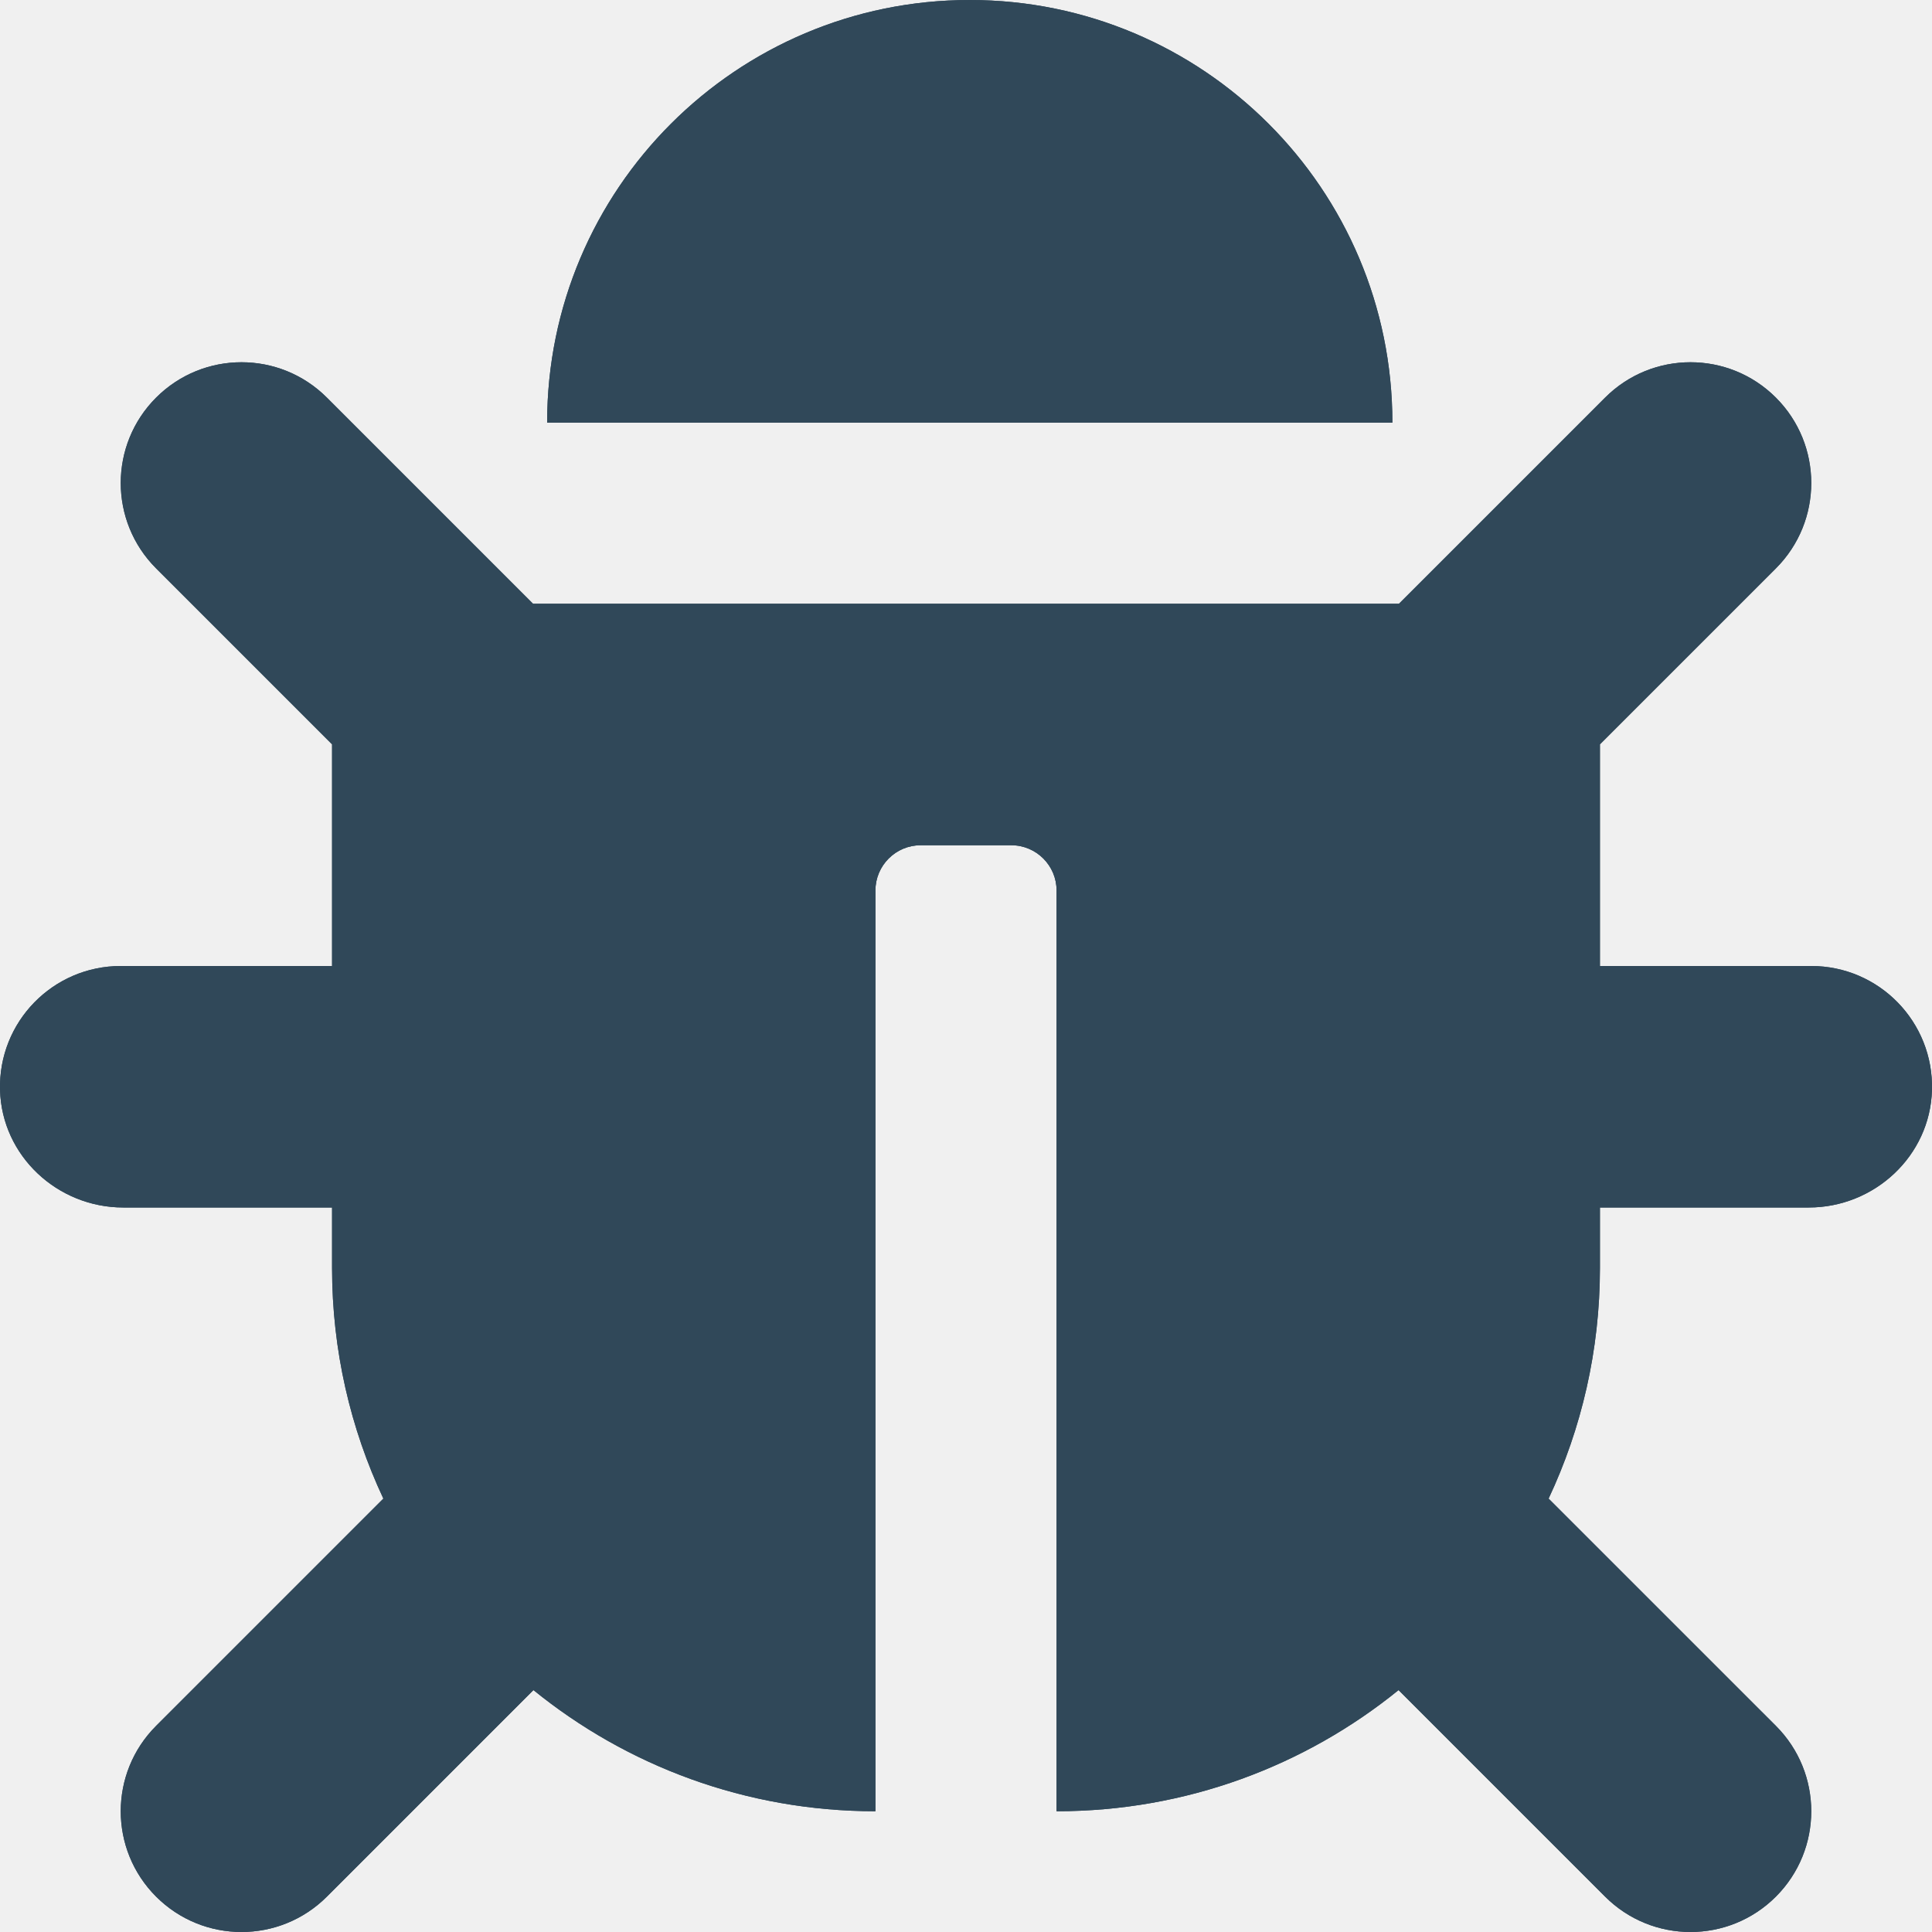
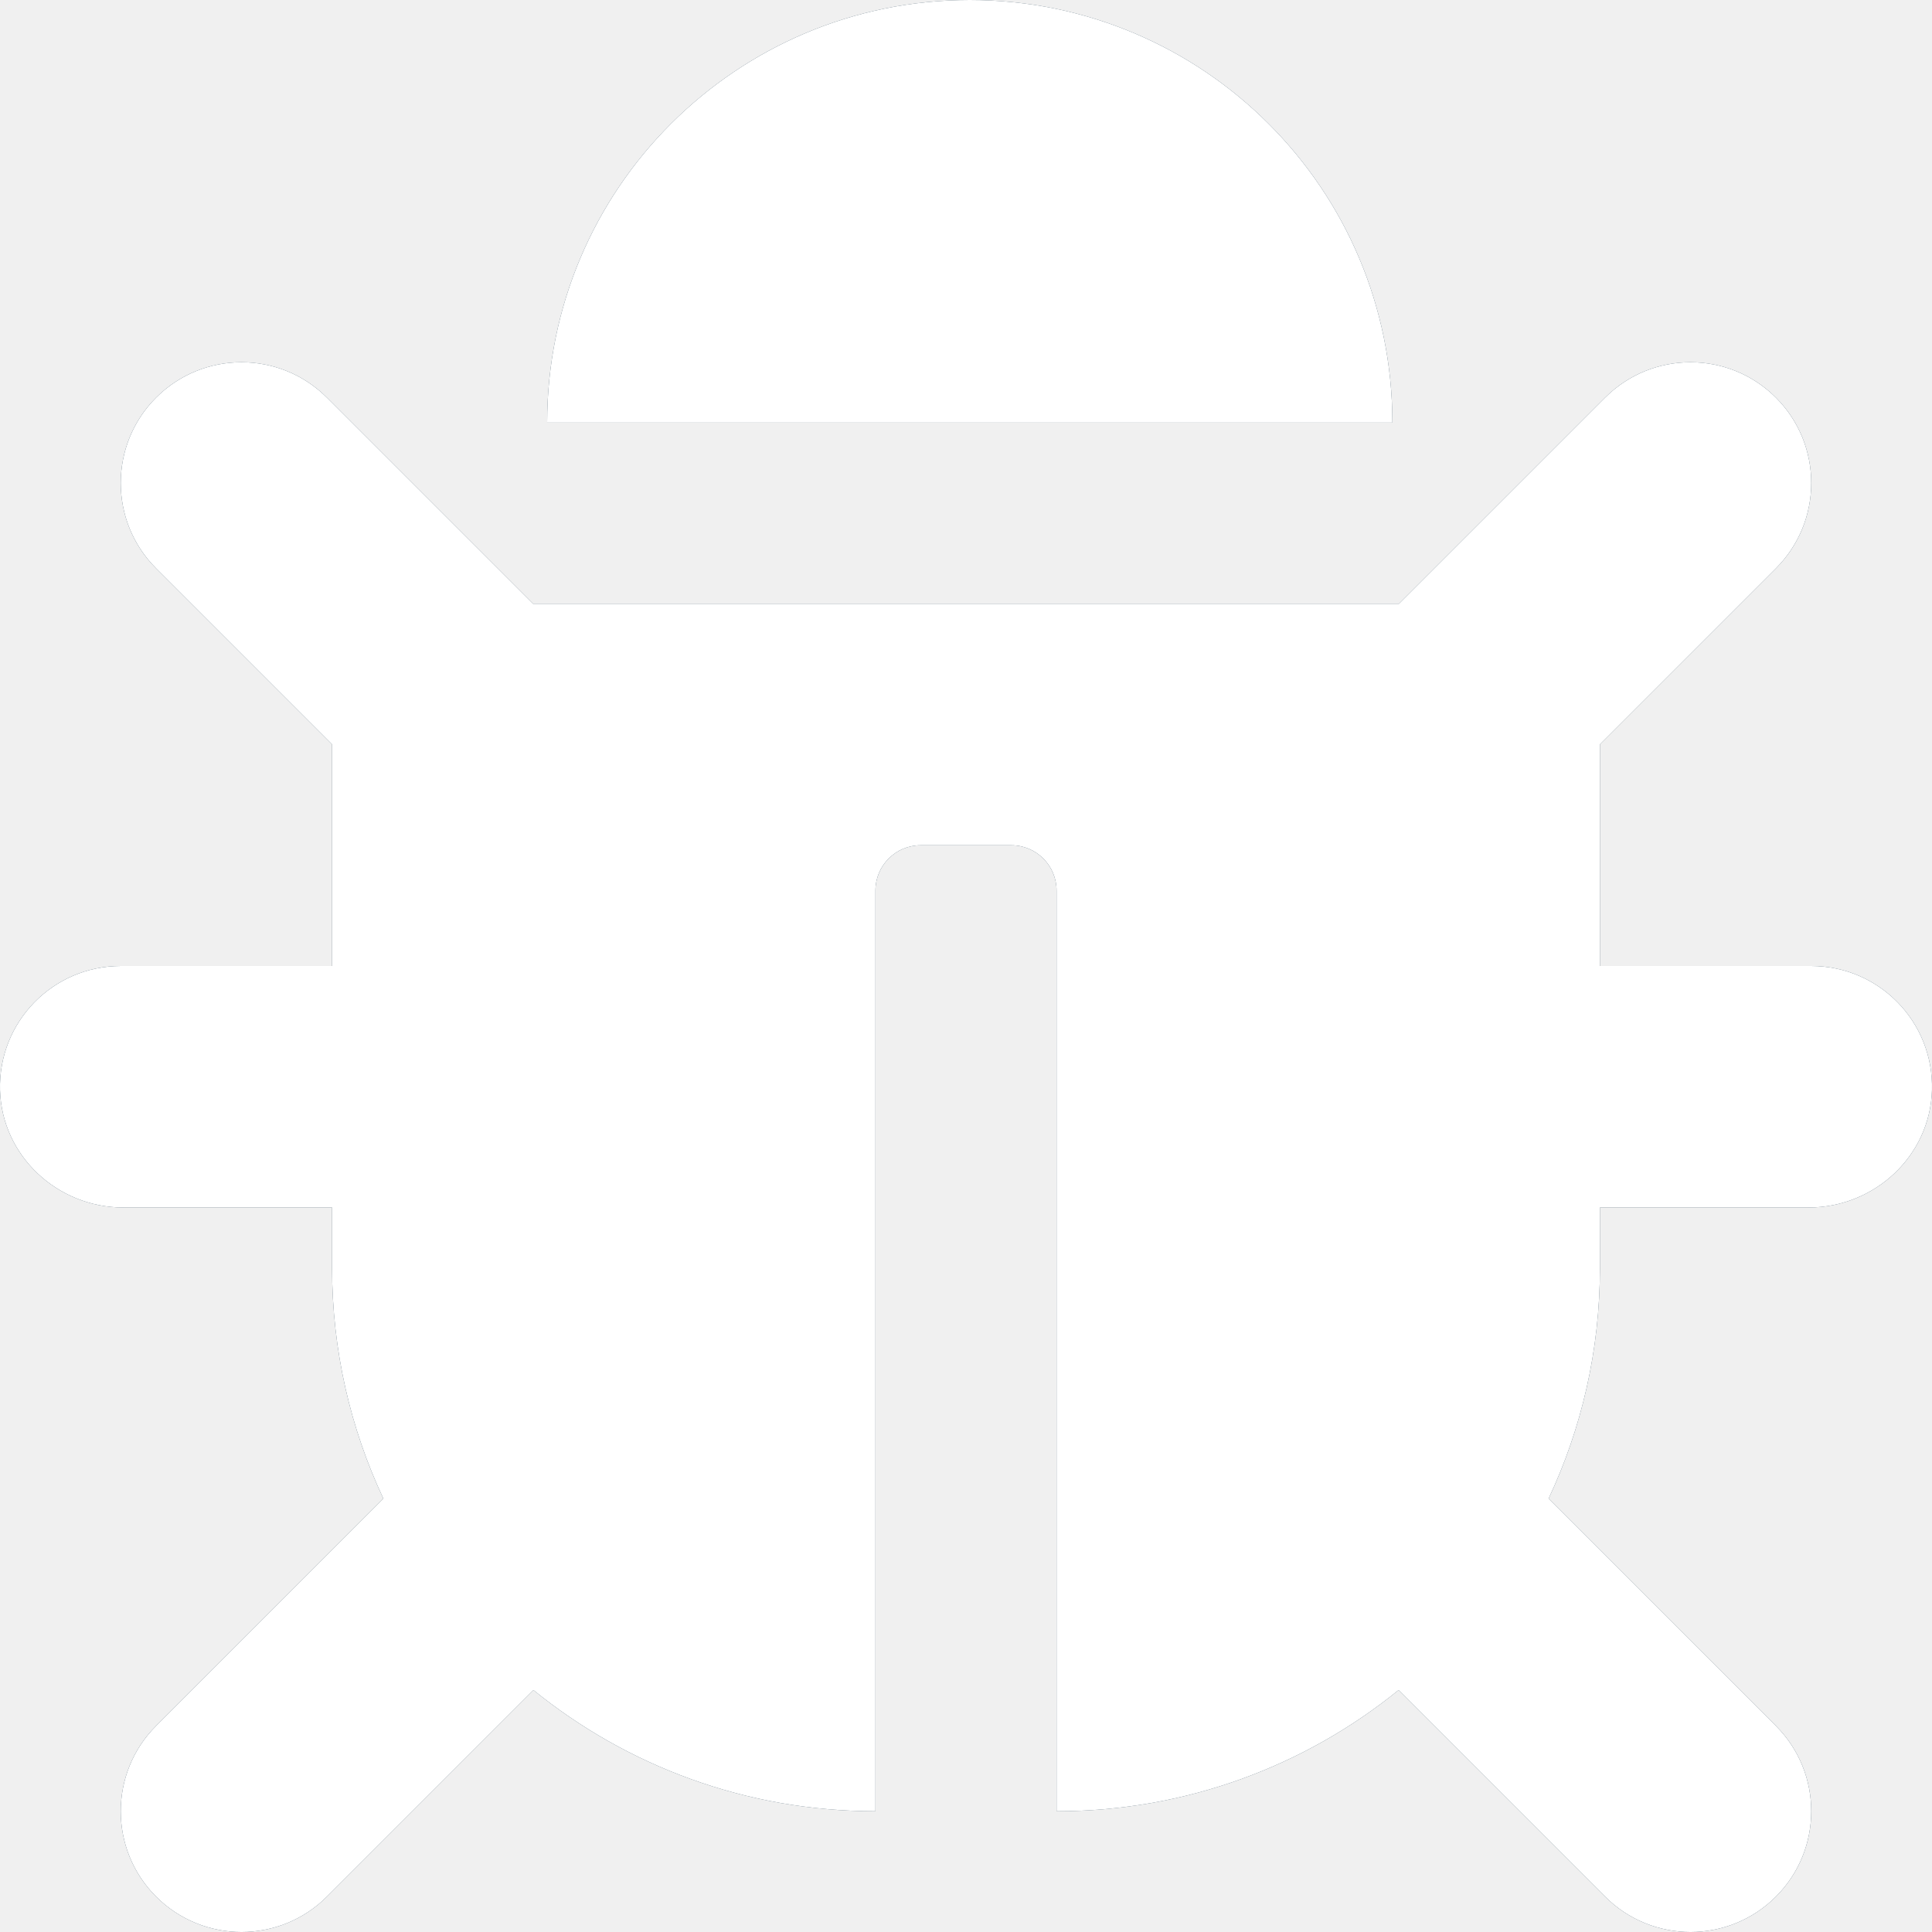
<svg xmlns="http://www.w3.org/2000/svg" width="56" height="56" viewBox="0 0 56 56" fill="none">
  <path fill-rule="evenodd" clip-rule="evenodd" d="M15.859 12.25C15.859 5.484 21.344 0 28.109 0C34.875 0 40.359 5.484 40.359 12.25H15.859ZM52.427 35C54.334 35 55.946 33.505 55.999 31.598C56.053 29.62 54.466 28 52.5 28H46.375V21.575L51.475 16.475C52.842 15.108 52.842 12.892 51.475 11.525C50.108 10.158 47.892 10.158 46.525 11.525L40.55 17.5H15.45L9.475 11.525C8.108 10.158 5.892 10.158 4.525 11.525C3.158 12.892 3.158 15.108 4.525 16.475L9.625 21.575V28H3.5C1.534 28 -0.053 29.62 0.001 31.598C0.054 33.505 1.666 35 3.573 35H9.625V36.75C9.625 39.141 10.159 41.408 11.112 43.438L4.525 50.025C3.158 51.392 3.158 53.608 4.525 54.975C5.892 56.342 8.108 56.342 9.475 54.975L15.462 48.988C18.169 51.184 21.618 52.5 25.375 52.5V25.812C25.375 25.088 25.963 24.5 26.687 24.5H29.312C30.037 24.5 30.625 25.088 30.625 25.812V52.5C34.382 52.5 37.831 51.184 40.538 48.988L46.525 54.975C47.892 56.342 50.108 56.342 51.475 54.975C52.842 53.608 52.842 51.392 51.475 50.025L44.887 43.438C45.841 41.408 46.375 39.141 46.375 36.75V35H52.427Z" fill="#304859" />
  <mask id="mask0_18104_1625" style="mask-type:luminance" maskUnits="userSpaceOnUse" x="0" y="0" width="56" height="56">
    <path fill-rule="evenodd" clip-rule="evenodd" d="M15.859 12.25C15.859 5.484 21.344 0 28.109 0C34.875 0 40.359 5.484 40.359 12.25H15.859ZM52.427 35C54.334 35 55.946 33.505 55.999 31.598C56.053 29.62 54.466 28 52.5 28H46.375V21.575L51.475 16.475C52.842 15.108 52.842 12.892 51.475 11.525C50.108 10.158 47.892 10.158 46.525 11.525L40.55 17.5H15.45L9.475 11.525C8.108 10.158 5.892 10.158 4.525 11.525C3.158 12.892 3.158 15.108 4.525 16.475L9.625 21.575V28H3.5C1.534 28 -0.053 29.62 0.001 31.598C0.054 33.505 1.666 35 3.573 35H9.625V36.75C9.625 39.141 10.159 41.408 11.112 43.438L4.525 50.025C3.158 51.392 3.158 53.608 4.525 54.975C5.892 56.342 8.108 56.342 9.475 54.975L15.462 48.988C18.169 51.184 21.618 52.5 25.375 52.5V25.812C25.375 25.088 25.963 24.5 26.687 24.5H29.312C30.037 24.5 30.625 25.088 30.625 25.812V52.5C34.382 52.5 37.831 51.184 40.538 48.988L46.525 54.975C47.892 56.342 50.108 56.342 51.475 54.975C52.842 53.608 52.842 51.392 51.475 50.025L44.887 43.438C45.841 41.408 46.375 39.141 46.375 36.75V35H52.427Z" fill="white" />
  </mask>
  <g mask="url(#mask0_18104_1625)">
-     <rect width="56" height="56" fill="#304859" />
+     <rect width="56" height="56" fill="#ffffff" />
  </g>
</svg>
